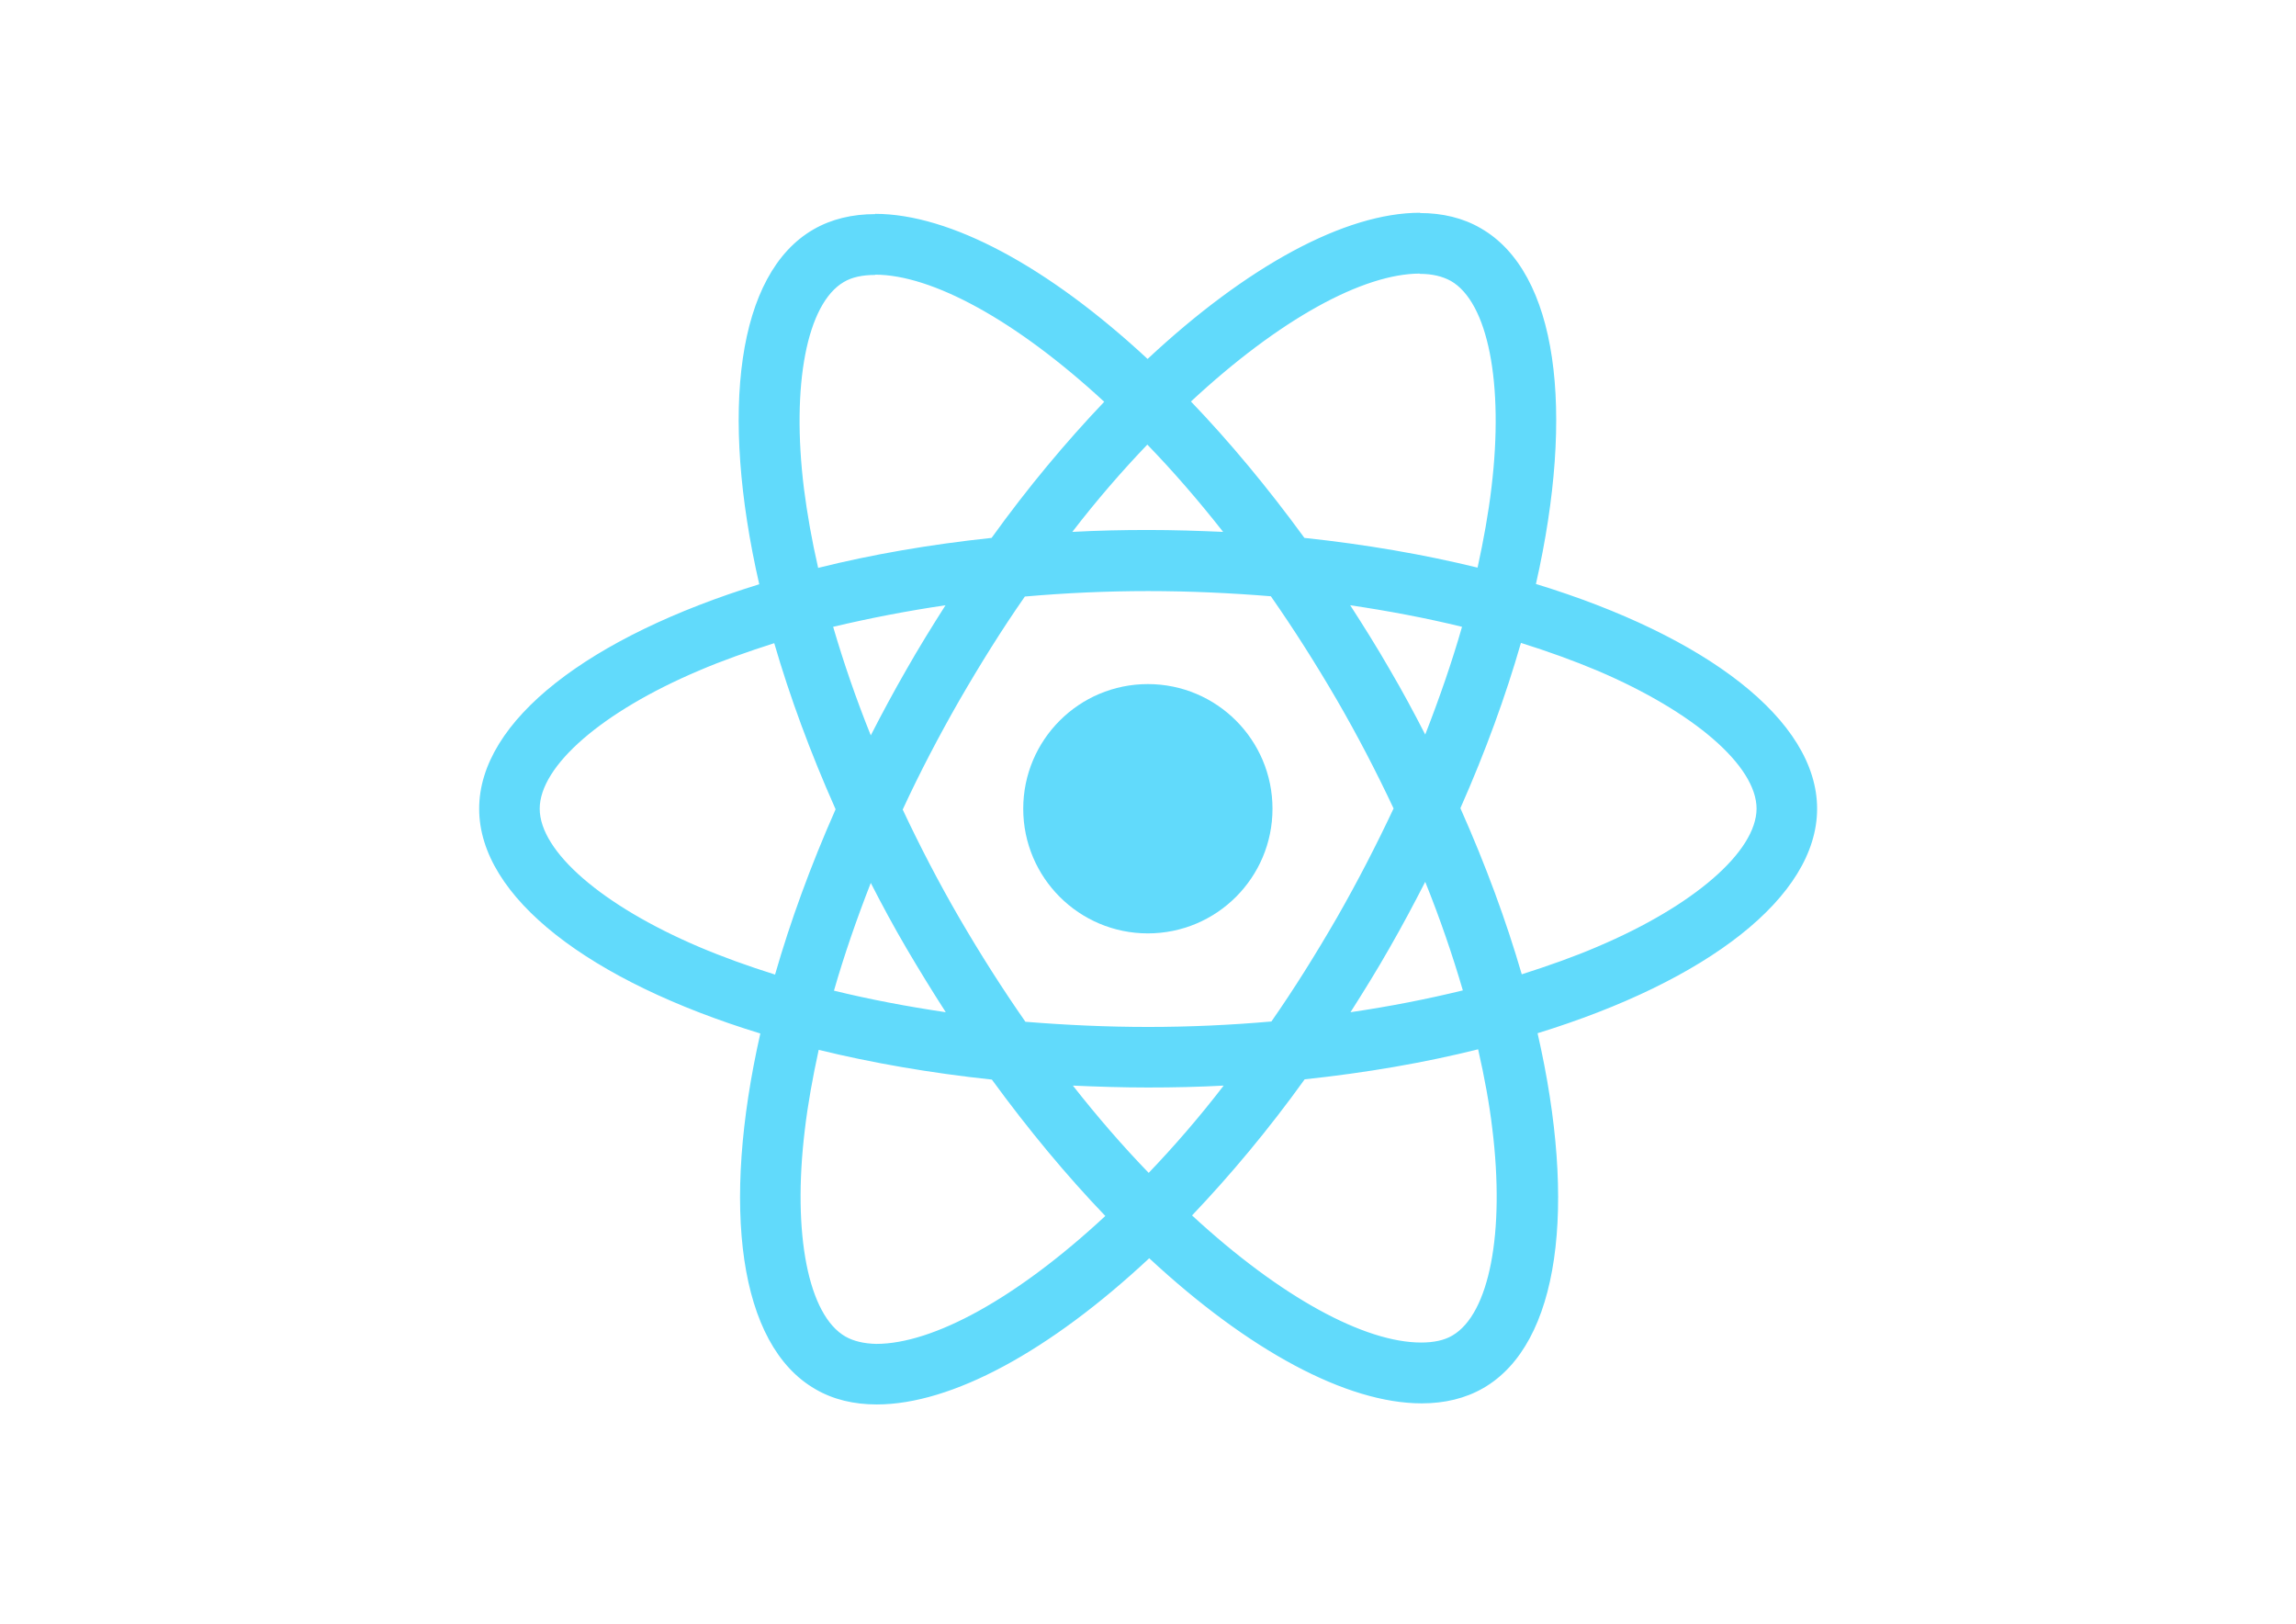
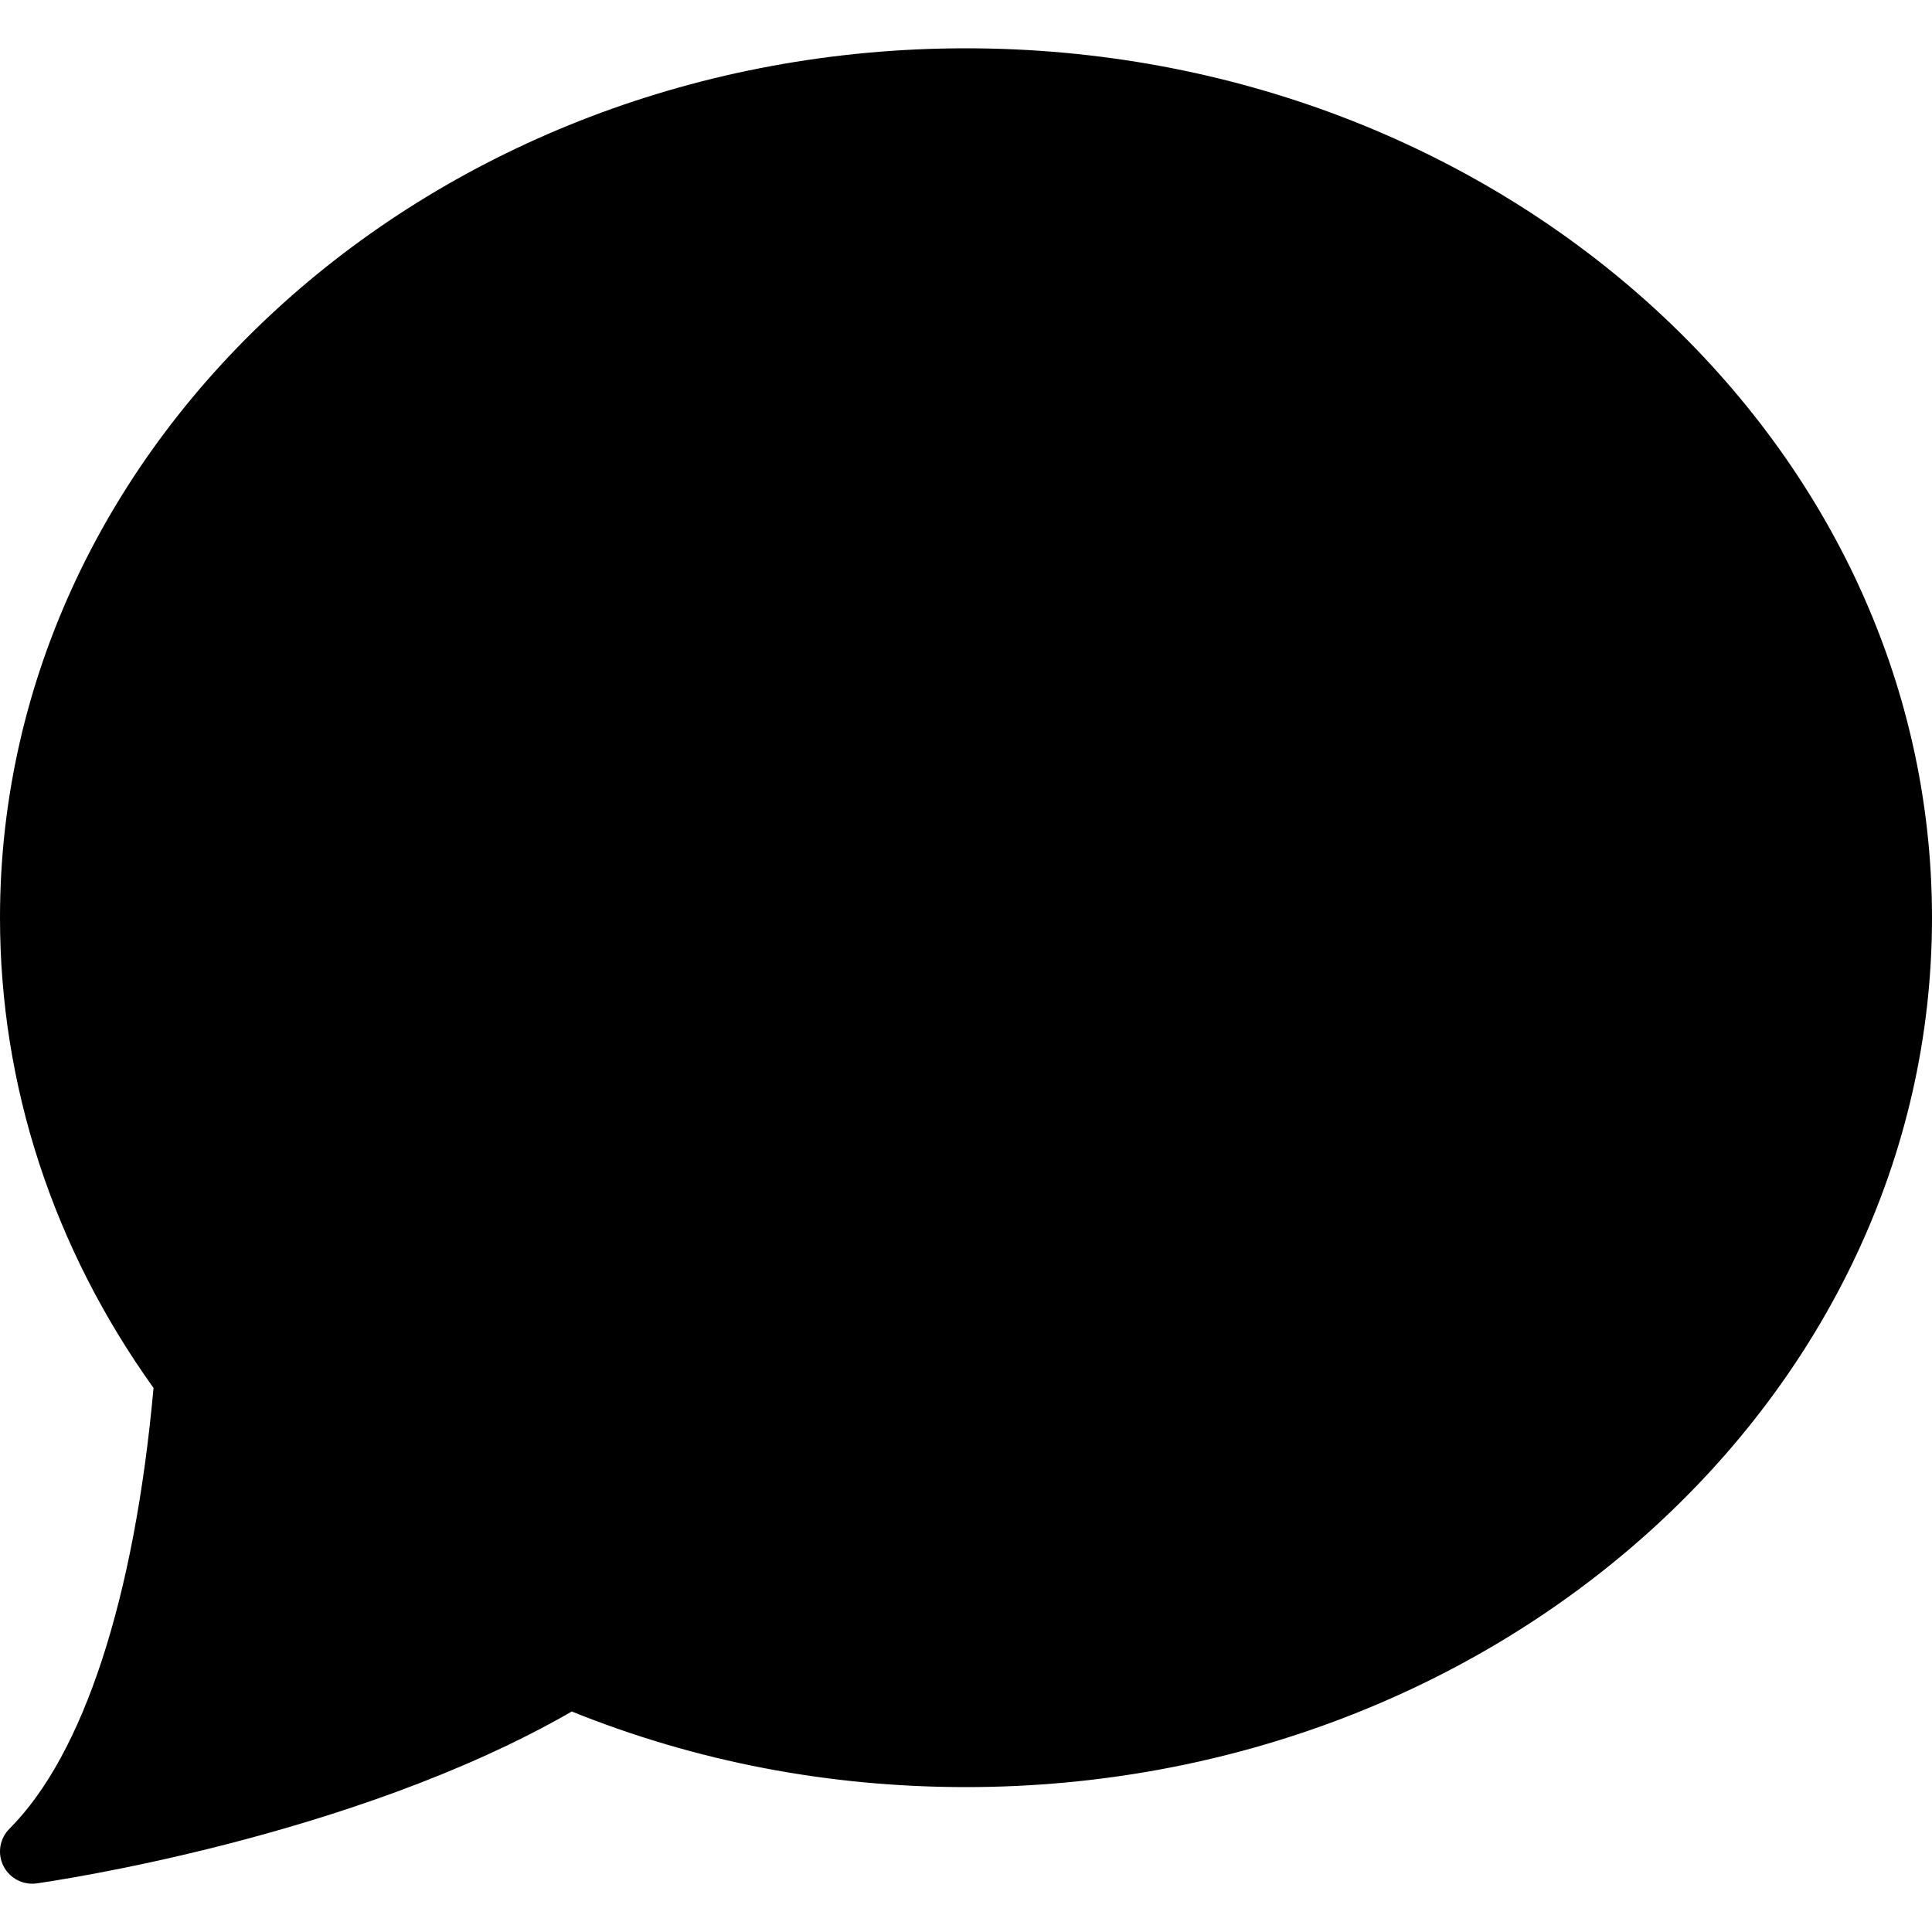
- <svg xmlns="http://www.w3.org/2000/svg" viewBox="0 0 841.9 595.3">
-   <g fill="#61DAFB">
-     <path d="M666.3 296.5c0-32.5-40.7-63.3-103.1-82.4 14.4-63.6 8-114.2-20.2-130.4-6.5-3.8-14.1-5.6-22.4-5.6v22.3c4.6 0 8.3.9 11.4 2.6 13.6 7.8 19.5 37.5 14.9 75.7-1.1 9.4-2.9 19.3-5.1 29.4-19.6-4.8-41-8.5-63.5-10.9-13.5-18.5-27.5-35.3-41.6-50 32.6-30.3 63.2-46.9 84-46.9V78c-27.5 0-63.5 19.6-99.9 53.6-36.4-33.8-72.4-53.2-99.9-53.2v22.3c20.7 0 51.4 16.5 84 46.6-14 14.7-28 31.4-41.3 49.9-22.6 2.4-44 6.1-63.6 11-2.3-10-4-19.7-5.2-29-4.7-38.2 1.1-67.9 14.6-75.8 3-1.8 6.9-2.6 11.5-2.6V78.5c-8.4 0-16 1.8-22.6 5.6-28.1 16.2-34.4 66.7-19.9 130.1-62.2 19.2-102.7 49.9-102.7 82.3 0 32.5 40.7 63.3 103.1 82.4-14.4 63.6-8 114.2 20.2 130.4 6.5 3.8 14.1 5.6 22.5 5.6 27.5 0 63.5-19.6 99.9-53.6 36.4 33.8 72.4 53.2 99.9 53.2 8.4 0 16-1.8 22.6-5.6 28.1-16.2 34.4-66.7 19.9-130.1 62-19.1 102.5-49.9 102.5-82.3zm-130.2-66.7c-3.7 12.9-8.3 26.2-13.5 39.5-4.1-8-8.4-16-13.1-24-4.6-8-9.5-15.8-14.4-23.4 14.2 2.1 27.9 4.7 41 7.9zm-45.8 106.5c-7.8 13.5-15.8 26.3-24.1 38.2-14.9 1.3-30 2-45.2 2-15.1 0-30.2-.7-45-1.9-8.3-11.9-16.4-24.6-24.2-38-7.6-13.1-14.5-26.4-20.8-39.8 6.2-13.4 13.2-26.8 20.7-39.9 7.8-13.5 15.8-26.3 24.1-38.2 14.9-1.3 30-2 45.2-2 15.1 0 30.2.7 45 1.9 8.3 11.9 16.4 24.6 24.2 38 7.6 13.1 14.5 26.4 20.8 39.8-6.3 13.4-13.2 26.8-20.7 39.9zm32.3-13c5.4 13.4 10 26.8 13.8 39.8-13.1 3.2-26.9 5.9-41.2 8 4.9-7.7 9.8-15.6 14.4-23.7 4.6-8 8.9-16.1 13-24.1zM421.2 430c-9.3-9.6-18.6-20.3-27.8-32 9 .4 18.2.7 27.5.7 9.4 0 18.7-.2 27.8-.7-9 11.7-18.3 22.4-27.5 32zm-74.4-58.9c-14.2-2.1-27.9-4.7-41-7.9 3.7-12.9 8.3-26.2 13.5-39.5 4.1 8 8.4 16 13.1 24 4.7 8 9.5 15.8 14.4 23.4zM420.7 163c9.3 9.6 18.6 20.3 27.8 32-9-.4-18.2-.7-27.5-.7-9.4 0-18.7.2-27.8.7 9-11.7 18.3-22.4 27.5-32zm-74 58.9c-4.9 7.7-9.8 15.6-14.4 23.7-4.6 8-8.9 16-13 24-5.4-13.4-10-26.8-13.8-39.8 13.1-3.1 26.9-5.8 41.2-7.9zm-90.5 125.2c-35.4-15.1-58.3-34.9-58.3-50.6 0-15.7 22.9-35.6 58.3-50.6 8.6-3.7 18-7 27.7-10.1 5.7 19.6 13.2 40 22.5 60.9-9.2 20.8-16.6 41.1-22.2 60.6-9.9-3.1-19.3-6.5-28-10.2zM310 490c-13.6-7.8-19.5-37.5-14.9-75.7 1.1-9.4 2.9-19.3 5.1-29.4 19.6 4.8 41 8.5 63.5 10.9 13.5 18.5 27.5 35.3 41.6 50-32.6 30.3-63.2 46.9-84 46.9-4.5-.1-8.3-1-11.3-2.7zm237.2-76.2c4.7 38.2-1.1 67.9-14.6 75.8-3 1.8-6.9 2.6-11.5 2.6-20.7 0-51.4-16.5-84-46.6 14-14.7 28-31.4 41.3-49.9 22.6-2.4 44-6.1 63.6-11 2.3 10.1 4.1 19.8 5.2 29.1zm38.5-66.7c-8.6 3.7-18 7-27.7 10.1-5.7-19.6-13.2-40-22.5-60.9 9.2-20.8 16.6-41.1 22.2-60.6 9.9 3.1 19.3 6.5 28.1 10.2 35.4 15.1 58.3 34.9 58.3 50.6-.1 15.7-23 35.6-58.4 50.6zM320.8 78.4z" />
-     <circle cx="420.9" cy="296.5" r="45.7" />
-     <path d="M520.5 78.1z" />
-   </g>
+ <svg xmlns="http://www.w3.org/2000/svg" fill="#000000" height="800px" width="800px" version="1.1" id="Capa_1" viewBox="0 0 60 60" xml:space="preserve">
+   <path d="M30,1.5c-16.542,0-30,12.112-30,27c0,5.205,1.647,10.246,4.768,14.604c-0.591,6.537-2.175,11.39-4.475,13.689  c-0.304,0.304-0.38,0.769-0.188,1.153C0.276,58.289,0.625,58.5,1,58.5c0.046,0,0.093-0.003,0.14-0.01  c0.405-0.057,9.813-1.412,16.617-5.338C21.622,54.711,25.738,55.5,30,55.5c16.542,0,30-12.112,30-27S46.542,1.5,30,1.5z" />
</svg>
